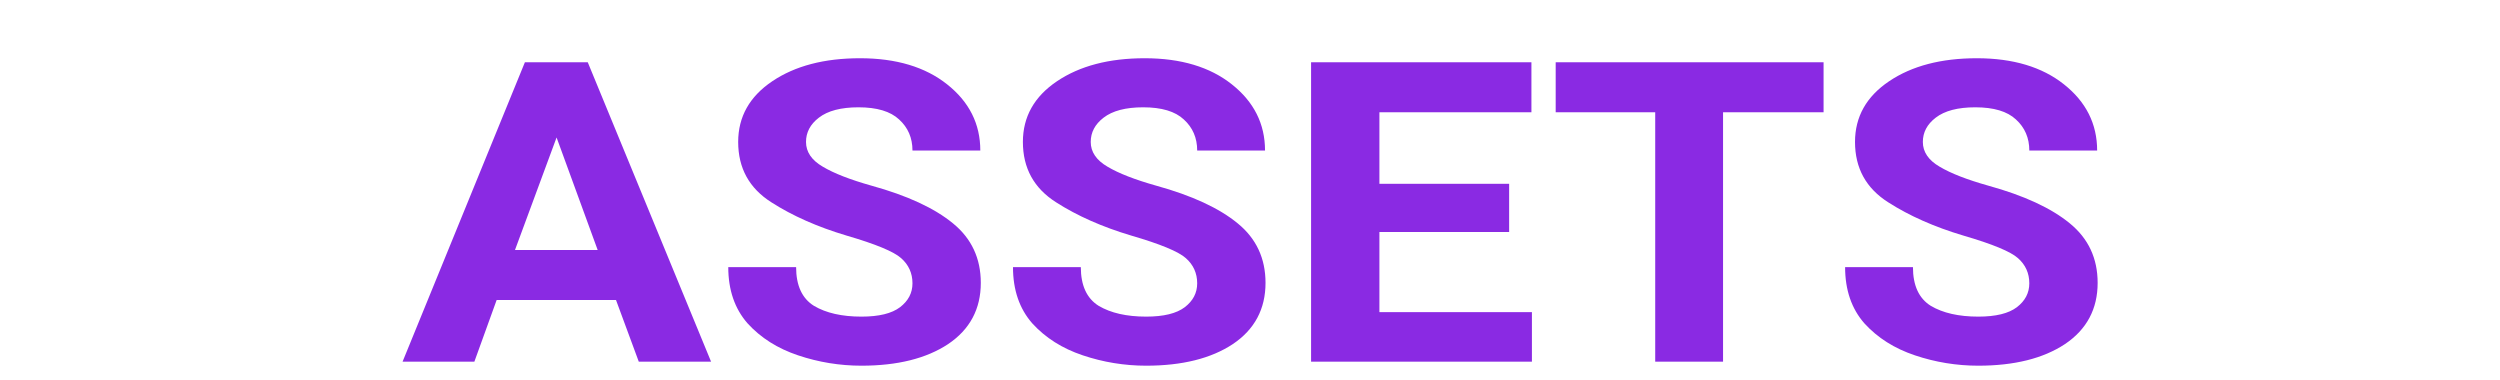
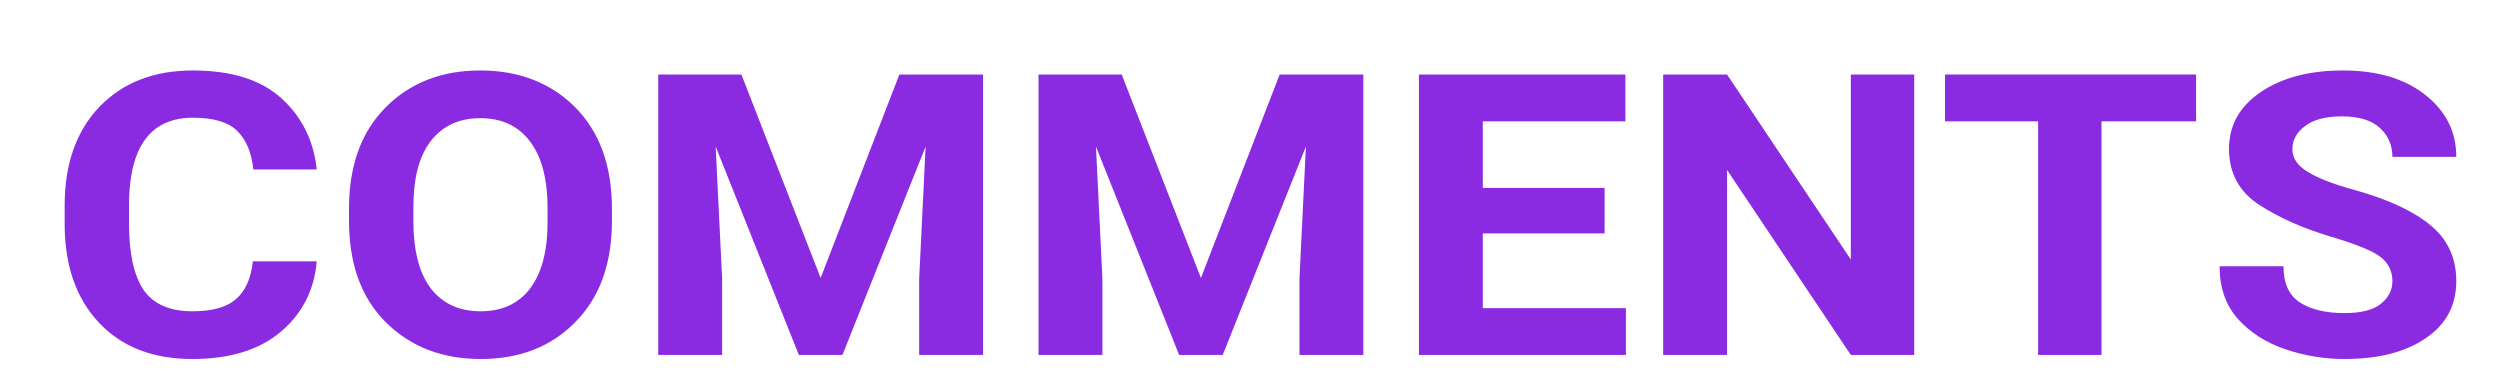
<svg xmlns="http://www.w3.org/2000/svg" width="100%" height="100%" viewBox="0 0 1520 231" version="1.1" xml:space="preserve" style="fill-rule:evenodd;clip-rule:evenodd;stroke-linejoin:round;stroke-miterlimit:2;">
-   <g transform="matrix(17.51613,0,0,17.51613,-2278.006,-1470.018)">
-     <g transform="matrix(1.1,0,0,1,-14.39576,0)">
-       <g transform="matrix(14.6151,0,0,14.6151,198.0338,96.47497)">
+   <g transform="matrix(17.51613,0,0,17.51613,-2278.006,-1474.018)">
+     <g transform="matrix(1.1,0,0,1,-13.16592,0)">
+       <g transform="matrix(13.70166,0,0,13.70166,208.0961,96.47497)">
            </g>
-       <text x="143.958px" y="96.475px" style="font-family:'Roboto-Bold', 'Roboto';font-weight:700;font-size:14.615px;fill:rgb(138,42,227);">ASSE<tspan x="180.111px 189.049px " y="96.475px 96.475px ">TS</tspan>
-       </text>
+       <text x="131.659px" y="96.475px" style="font-family:'Roboto-Bold', 'Roboto';font-weight:700;font-size:13.702px;fill:rgb(138,43,226);">COMMEN<tspan x="191.294px " y="96.475px ">T</tspan>S</text>
    </g>
  </g>
</svg>
